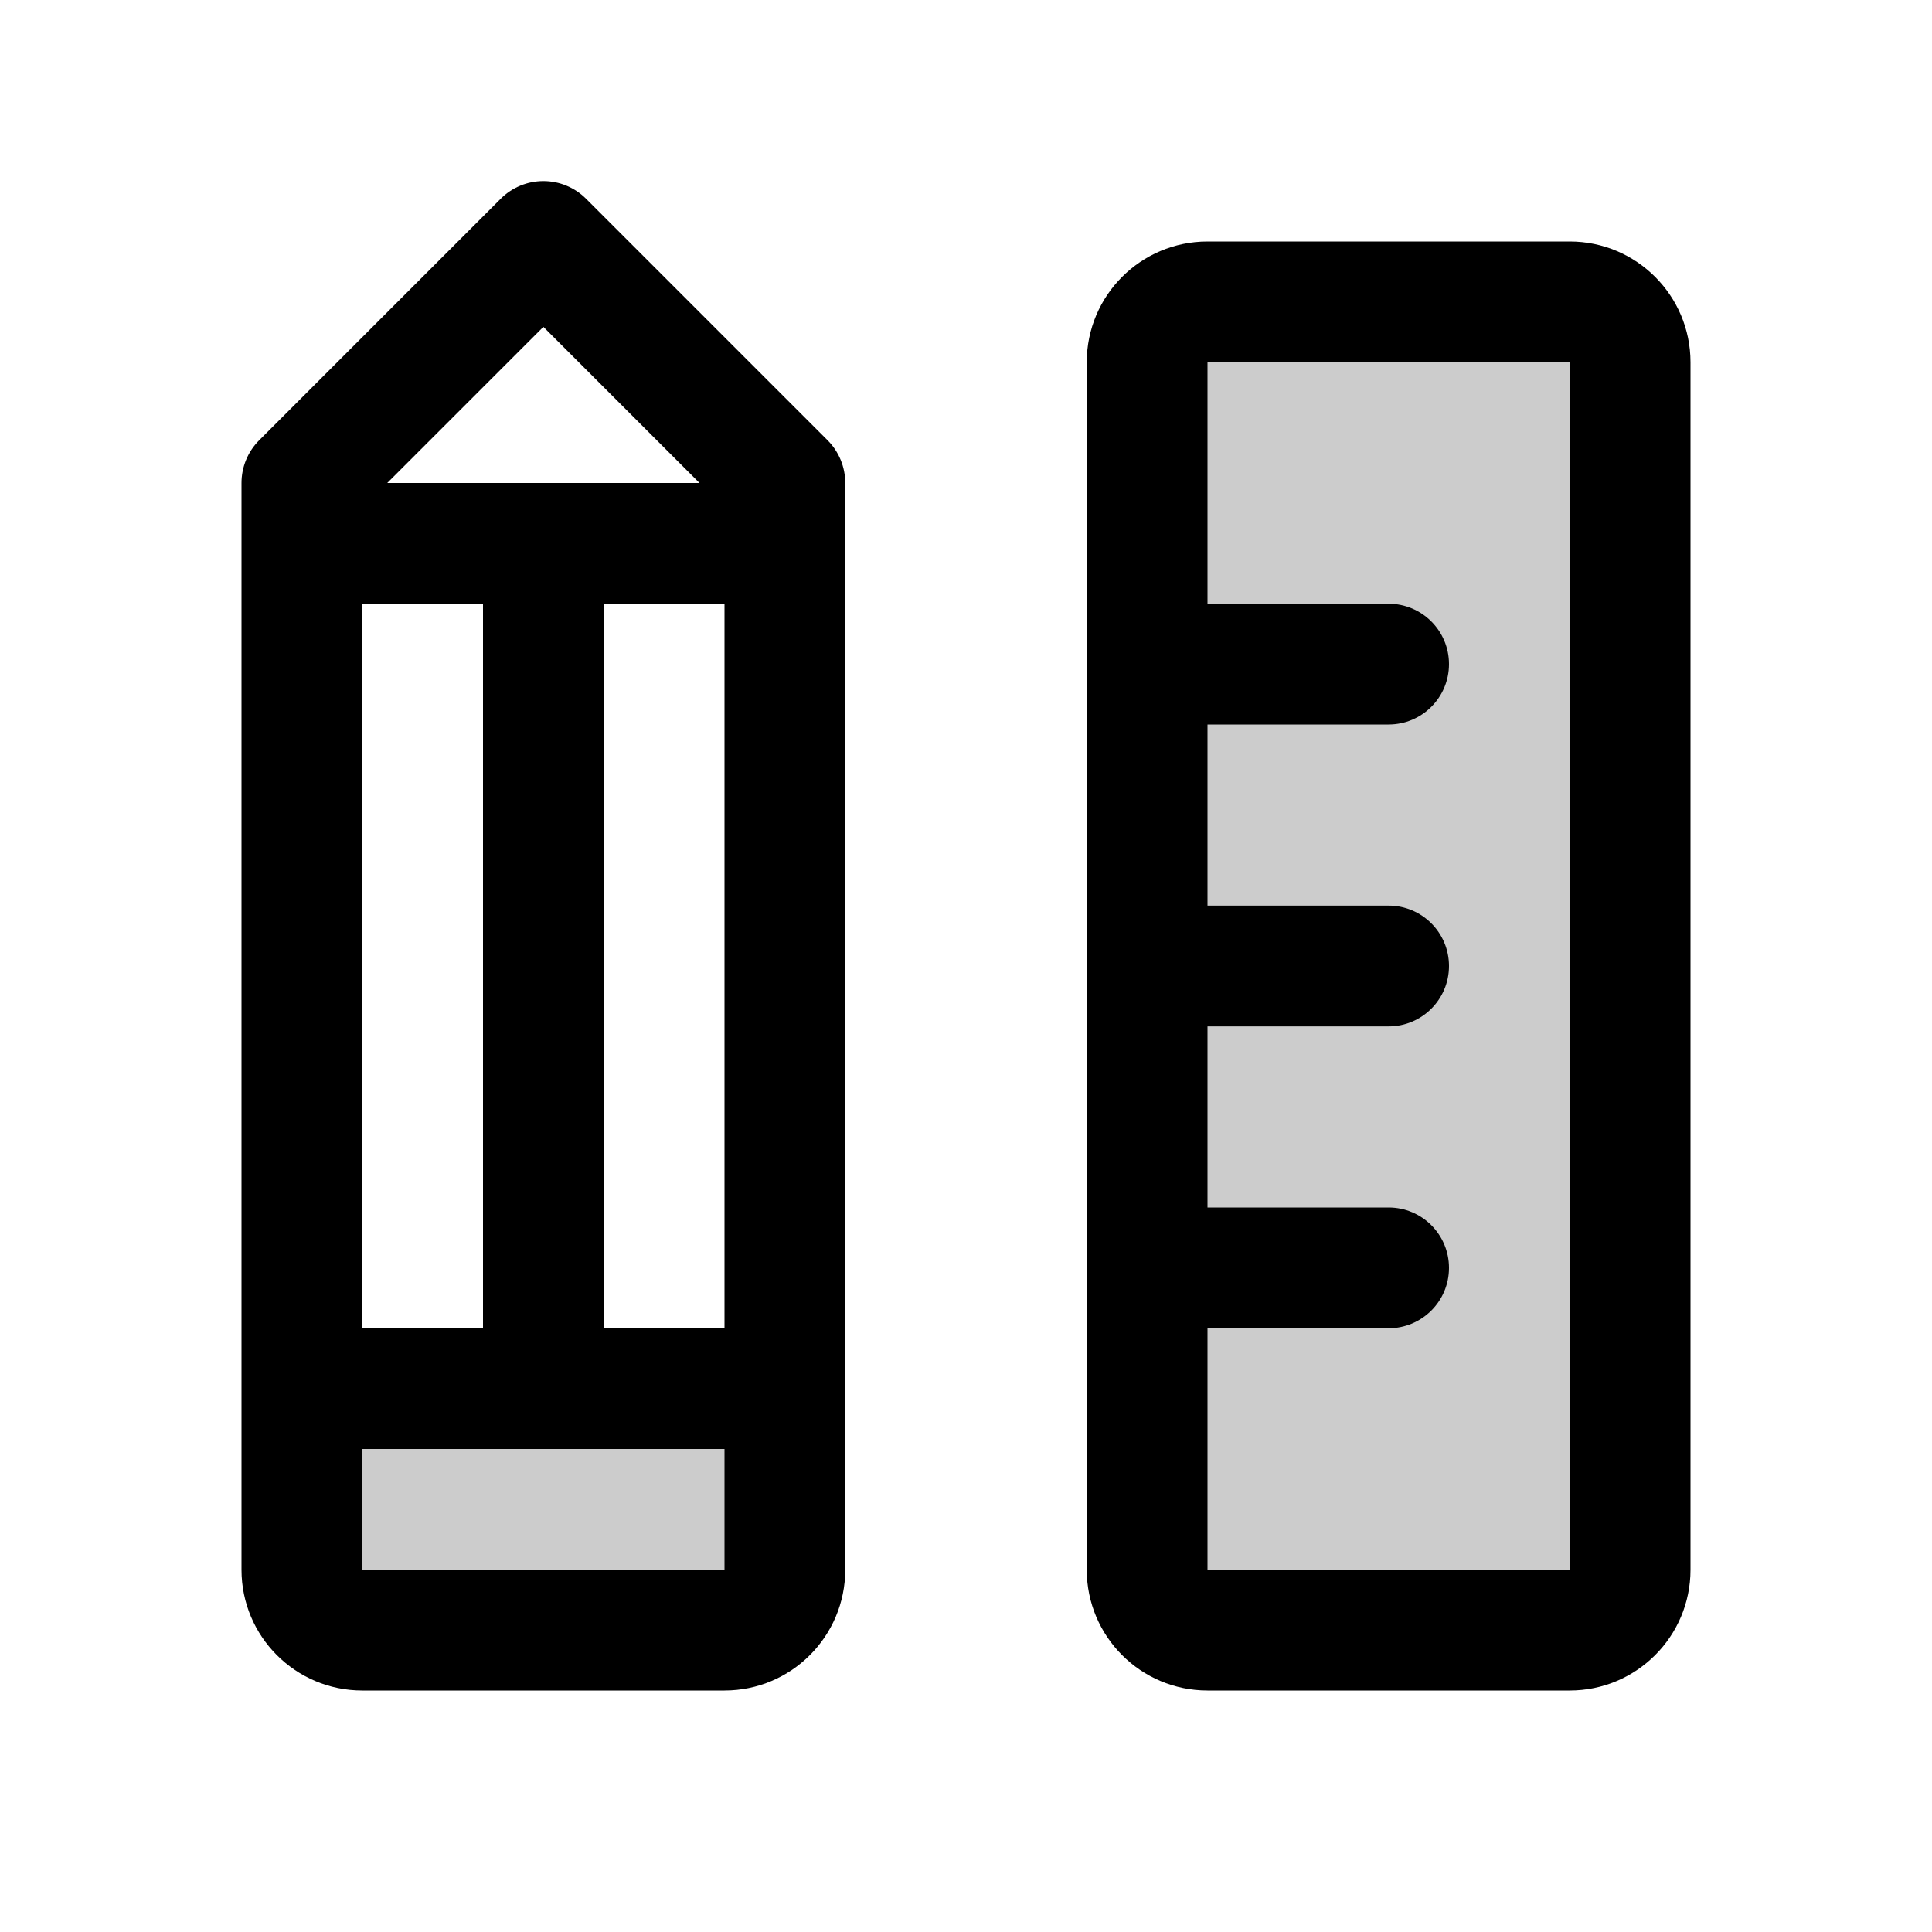
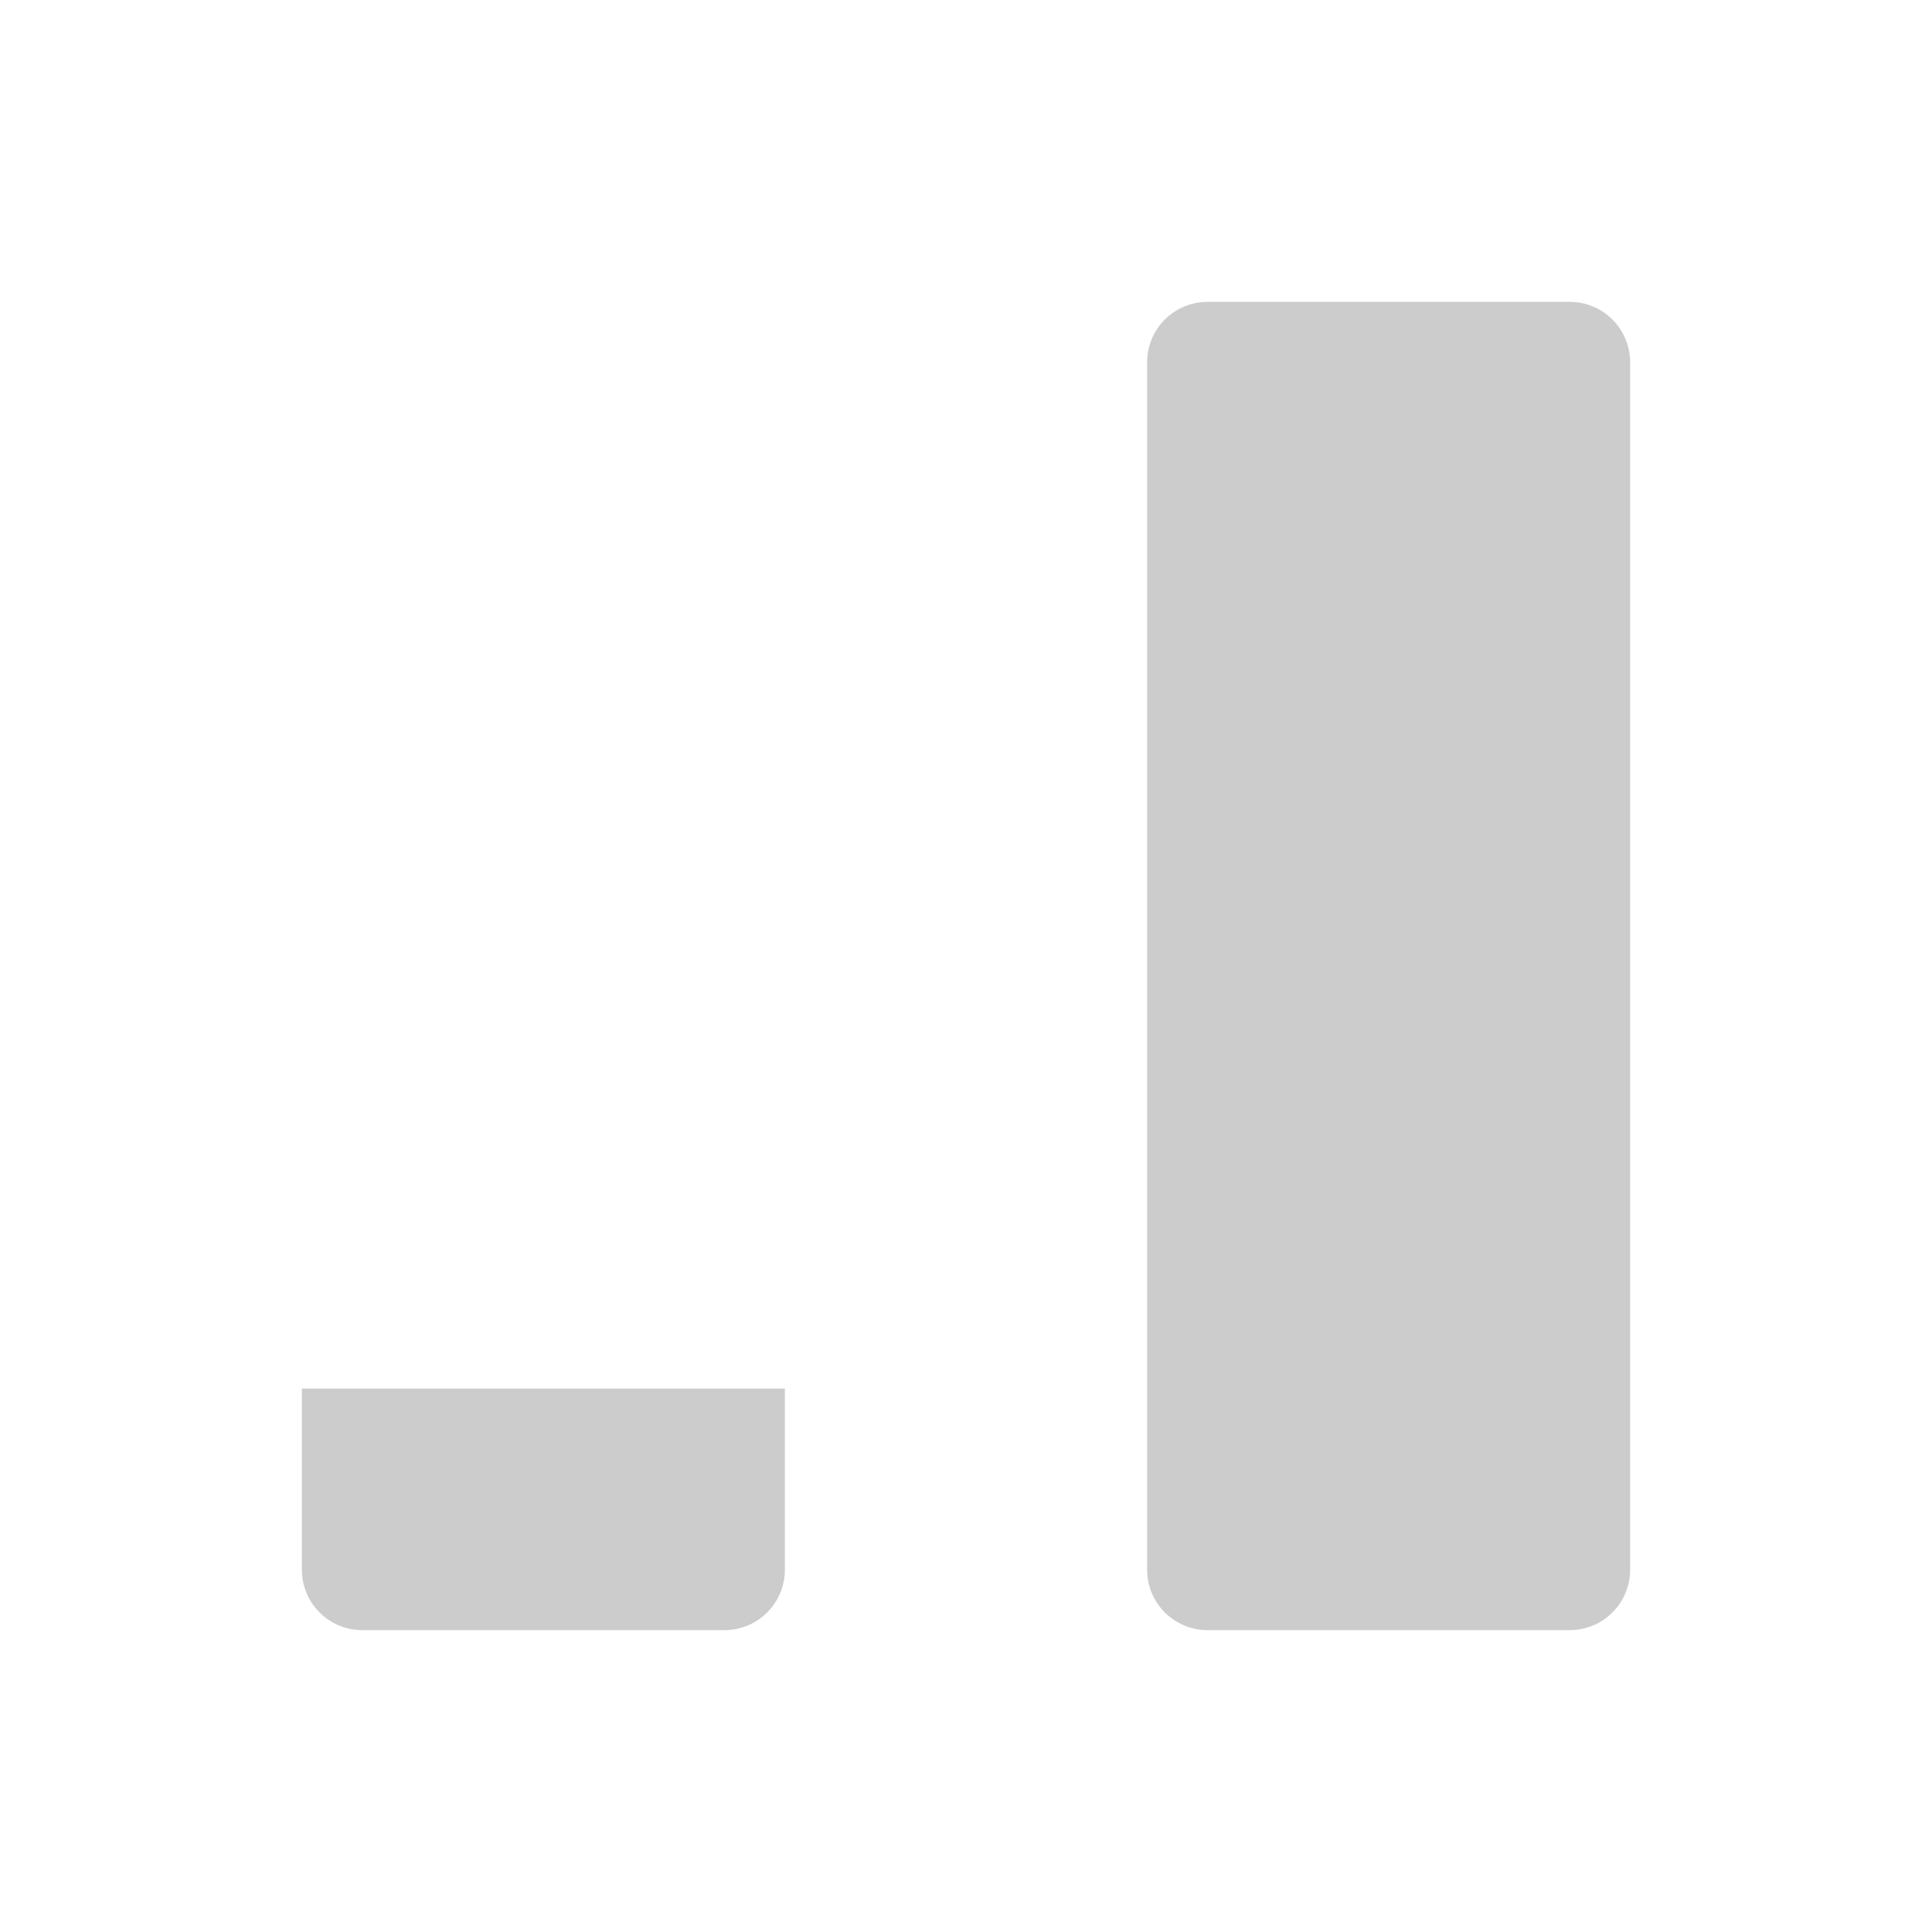
- <svg xmlns="http://www.w3.org/2000/svg" width="32" height="32" fill="#000000" viewBox="0 0 256 256">
-   <path d="M40,184h64v24a8,8,0,0,1-8,8H48a8,8,0,0,1-8-8ZM208,40H160a8,8,0,0,0-8,8V208a8,8,0,0,0,8,8h48a8,8,0,0,0,8-8V48A8,8,0,0,0,208,40Z" opacity="0.2" />
-   <path d="M208,32H160a16,16,0,0,0-16,16V208a16,16,0,0,0,16,16h48a16,16,0,0,0,16-16V48A16,16,0,0,0,208,32Zm0,176H160V176h24a8,8,0,0,0,0-16H160V136h24a8,8,0,0,0,0-16H160V96h24a8,8,0,0,0,0-16H160V48h48V208ZM77.66,26.34a8,8,0,0,0-11.32,0l-32,32A8,8,0,0,0,32,64V208a16,16,0,0,0,16,16H96a16,16,0,0,0,16-16V64a8,8,0,0,0-2.34-5.66ZM48,176V80H64v96ZM80,80H96v96H80ZM72,43.31,92.69,64H51.31ZM48,208V192H96v16Z" />
+ <svg xmlns="http://www.w3.org/2000/svg" viewBox="0 0 256 256" style="">
+   <path width="256" height="256" fill="none" d="M0 0 L256 0 L256 256 L0 256 Z" class="YLiVDTnI_0" />
+   <path d="M40,184h64v24a8,8,0,0,1-8,8H48a8,8,0,0,1-8-8Z" opacity="0.2" class="YLiVDTnI_1" />
+   <path width="64" height="176" opacity="0.2" d="M 160,40 L 208,40 A 8,8,0,0,1,216,48 L 216,208 A 8,8,0,0,1,208,216 L 160,216 A 8,8,0,0,1,152,208 L 152,48 A 8,8,0,0,1,160,40" class="YLiVDTnI_2" />
+   <path width="64" height="176" fill="none" stroke="currentColor" stroke-linecap="round" stroke-linejoin="round" stroke-width="16" d="M 160,40 L 208,40 A 8,8,0,0,1,216,48 L 216,208 A 8,8,0,0,1,208,216 L 160,216 A 8,8,0,0,1,152,208 L 152,48 A 8,8,0,0,1,160,40" class="YLiVDTnI_3" />
+   <path fill="none" stroke="currentColor" stroke-linecap="round" stroke-linejoin="round" stroke-width="16" d="M152,88L184,88" class="YLiVDTnI_4" />
+   <path fill="none" stroke="currentColor" stroke-linecap="round" stroke-linejoin="round" stroke-width="16" d="M152,128L184,128" class="YLiVDTnI_5" />
+   <path fill="none" stroke="currentColor" stroke-linecap="round" stroke-linejoin="round" stroke-width="16" d="M152,168L184,168" class="YLiVDTnI_6" />
+   <path d="M40,64,72,32l32,32V208a8,8,0,0,1-8,8H48a8,8,0,0,1-8-8Z" fill="none" stroke="currentColor" stroke-linecap="round" stroke-linejoin="round" stroke-width="16" class="YLiVDTnI_7" />
+   <path fill="none" stroke="currentColor" stroke-linecap="round" stroke-linejoin="round" stroke-width="16" d="M72,72L72,184" class="YLiVDTnI_8" />
+   <path fill="none" stroke="currentColor" stroke-linecap="round" stroke-linejoin="round" stroke-width="16" d="M104,72L40,72" class="YLiVDTnI_9" />
+   <path fill="none" stroke="currentColor" stroke-linecap="round" stroke-linejoin="round" stroke-width="16" d="M104,184L40,184" class="YLiVDTnI_10" />
+   <style data-made-with="vivus-instant">.YLiVDTnI_0{stroke-dasharray:1024 1026;stroke-dashoffset:1025;animation:YLiVDTnI_draw_0 7200ms linear 0ms infinite,YLiVDTnI_fade 7200ms linear 0ms infinite;}.YLiVDTnI_1{stroke-dasharray:186 188;stroke-dashoffset:187;animation:YLiVDTnI_draw_1 7200ms linear 0ms infinite,YLiVDTnI_fade 7200ms linear 0ms infinite;}.YLiVDTnI_2{stroke-dasharray:467 469;stroke-dashoffset:468;animation:YLiVDTnI_draw_2 7200ms linear 0ms infinite,YLiVDTnI_fade 7200ms linear 0ms infinite;}.YLiVDTnI_3{stroke-dasharray:467 469;stroke-dashoffset:468;animation:YLiVDTnI_draw_3 7200ms linear 0ms infinite,YLiVDTnI_fade 7200ms linear 0ms infinite;}.YLiVDTnI_4{stroke-dasharray:32 34;stroke-dashoffset:33;animation:YLiVDTnI_draw_4 7200ms linear 0ms infinite,YLiVDTnI_fade 7200ms linear 0ms infinite;}.YLiVDTnI_5{stroke-dasharray:32 34;stroke-dashoffset:33;animation:YLiVDTnI_draw_5 7200ms linear 0ms infinite,YLiVDTnI_fade 7200ms linear 0ms infinite;}.YLiVDTnI_6{stroke-dasharray:32 34;stroke-dashoffset:33;animation:YLiVDTnI_draw_6 7200ms linear 0ms infinite,YLiVDTnI_fade 7200ms linear 0ms infinite;}.YLiVDTnI_7{stroke-dasharray:452 454;stroke-dashoffset:453;animation:YLiVDTnI_draw_7 7200ms linear 0ms infinite,YLiVDTnI_fade 7200ms linear 0ms infinite;}.YLiVDTnI_8{stroke-dasharray:112 114;stroke-dashoffset:113;animation:YLiVDTnI_draw_8 7200ms linear 0ms infinite,YLiVDTnI_fade 7200ms linear 0ms infinite;}.YLiVDTnI_9{stroke-dasharray:64 66;stroke-dashoffset:65;animation:YLiVDTnI_draw_9 7200ms linear 0ms infinite,YLiVDTnI_fade 7200ms linear 0ms infinite;}.YLiVDTnI_10{stroke-dasharray:64 66;stroke-dashoffset:65;animation:YLiVDTnI_draw_10 7200ms linear 0ms infinite,YLiVDTnI_fade 7200ms linear 0ms infinite;}@keyframes YLiVDTnI_draw{100%{stroke-dashoffset:0;}}@keyframes YLiVDTnI_fade{0%{stroke-opacity:1;}94.444%{stroke-opacity:1;}100%{stroke-opacity:0;}}@keyframes YLiVDTnI_draw_0{11.111%{stroke-dashoffset: 1025}38.889%{ stroke-dashoffset: 0;}100%{ stroke-dashoffset: 0;}}@keyframes YLiVDTnI_draw_1{12.5%{stroke-dashoffset: 187}40.278%{ stroke-dashoffset: 0;}100%{ stroke-dashoffset: 0;}}@keyframes YLiVDTnI_draw_2{13.889%{stroke-dashoffset: 468}41.667%{ stroke-dashoffset: 0;}100%{ stroke-dashoffset: 0;}}@keyframes YLiVDTnI_draw_3{15.278%{stroke-dashoffset: 468}43.056%{ stroke-dashoffset: 0;}100%{ stroke-dashoffset: 0;}}@keyframes YLiVDTnI_draw_4{16.667%{stroke-dashoffset: 33}44.444%{ stroke-dashoffset: 0;}100%{ stroke-dashoffset: 0;}}@keyframes YLiVDTnI_draw_5{18.056%{stroke-dashoffset: 33}45.833%{ stroke-dashoffset: 0;}100%{ stroke-dashoffset: 0;}}@keyframes YLiVDTnI_draw_6{19.444%{stroke-dashoffset: 33}47.222%{ stroke-dashoffset: 0;}100%{ stroke-dashoffset: 0;}}@keyframes YLiVDTnI_draw_7{20.833%{stroke-dashoffset: 453}48.611%{ stroke-dashoffset: 0;}100%{ stroke-dashoffset: 0;}}@keyframes YLiVDTnI_draw_8{22.222%{stroke-dashoffset: 113}50%{ stroke-dashoffset: 0;}100%{ stroke-dashoffset: 0;}}@keyframes YLiVDTnI_draw_9{23.611%{stroke-dashoffset: 65}51.389%{ stroke-dashoffset: 0;}100%{ stroke-dashoffset: 0;}}@keyframes YLiVDTnI_draw_10{25%{stroke-dashoffset: 65}52.778%{ stroke-dashoffset: 0;}100%{ stroke-dashoffset: 0;}}</style>
</svg>
